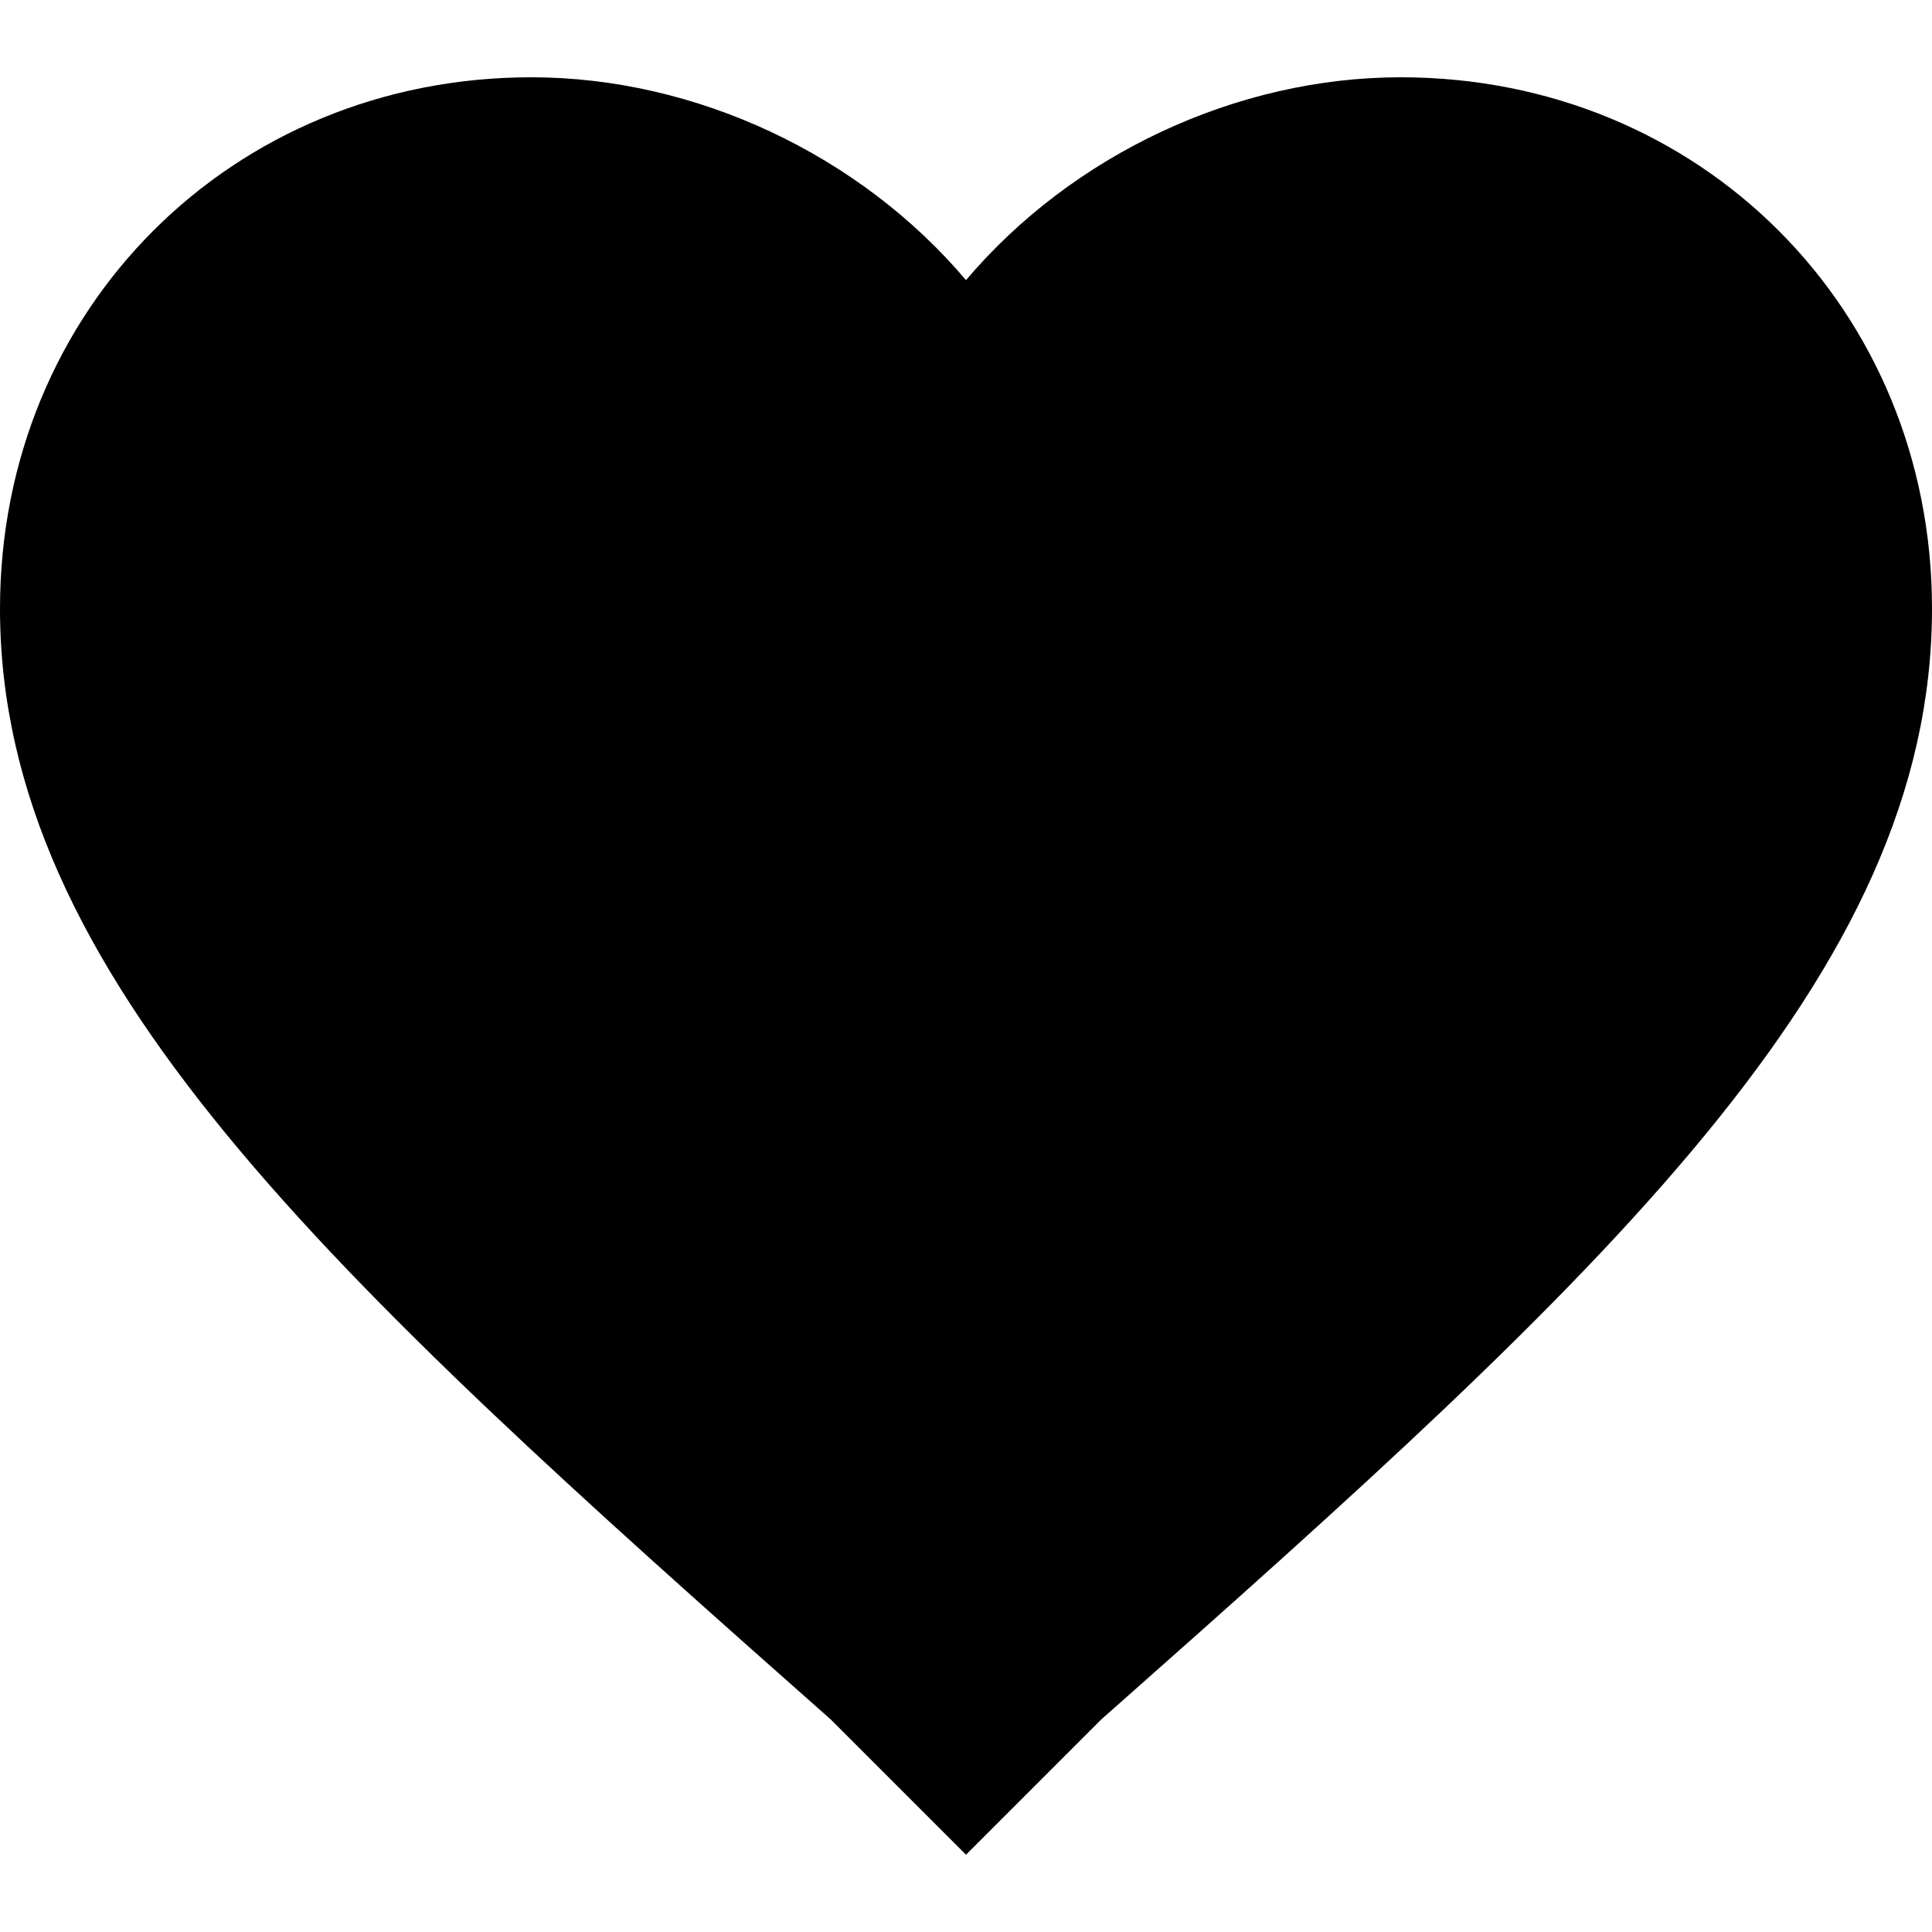
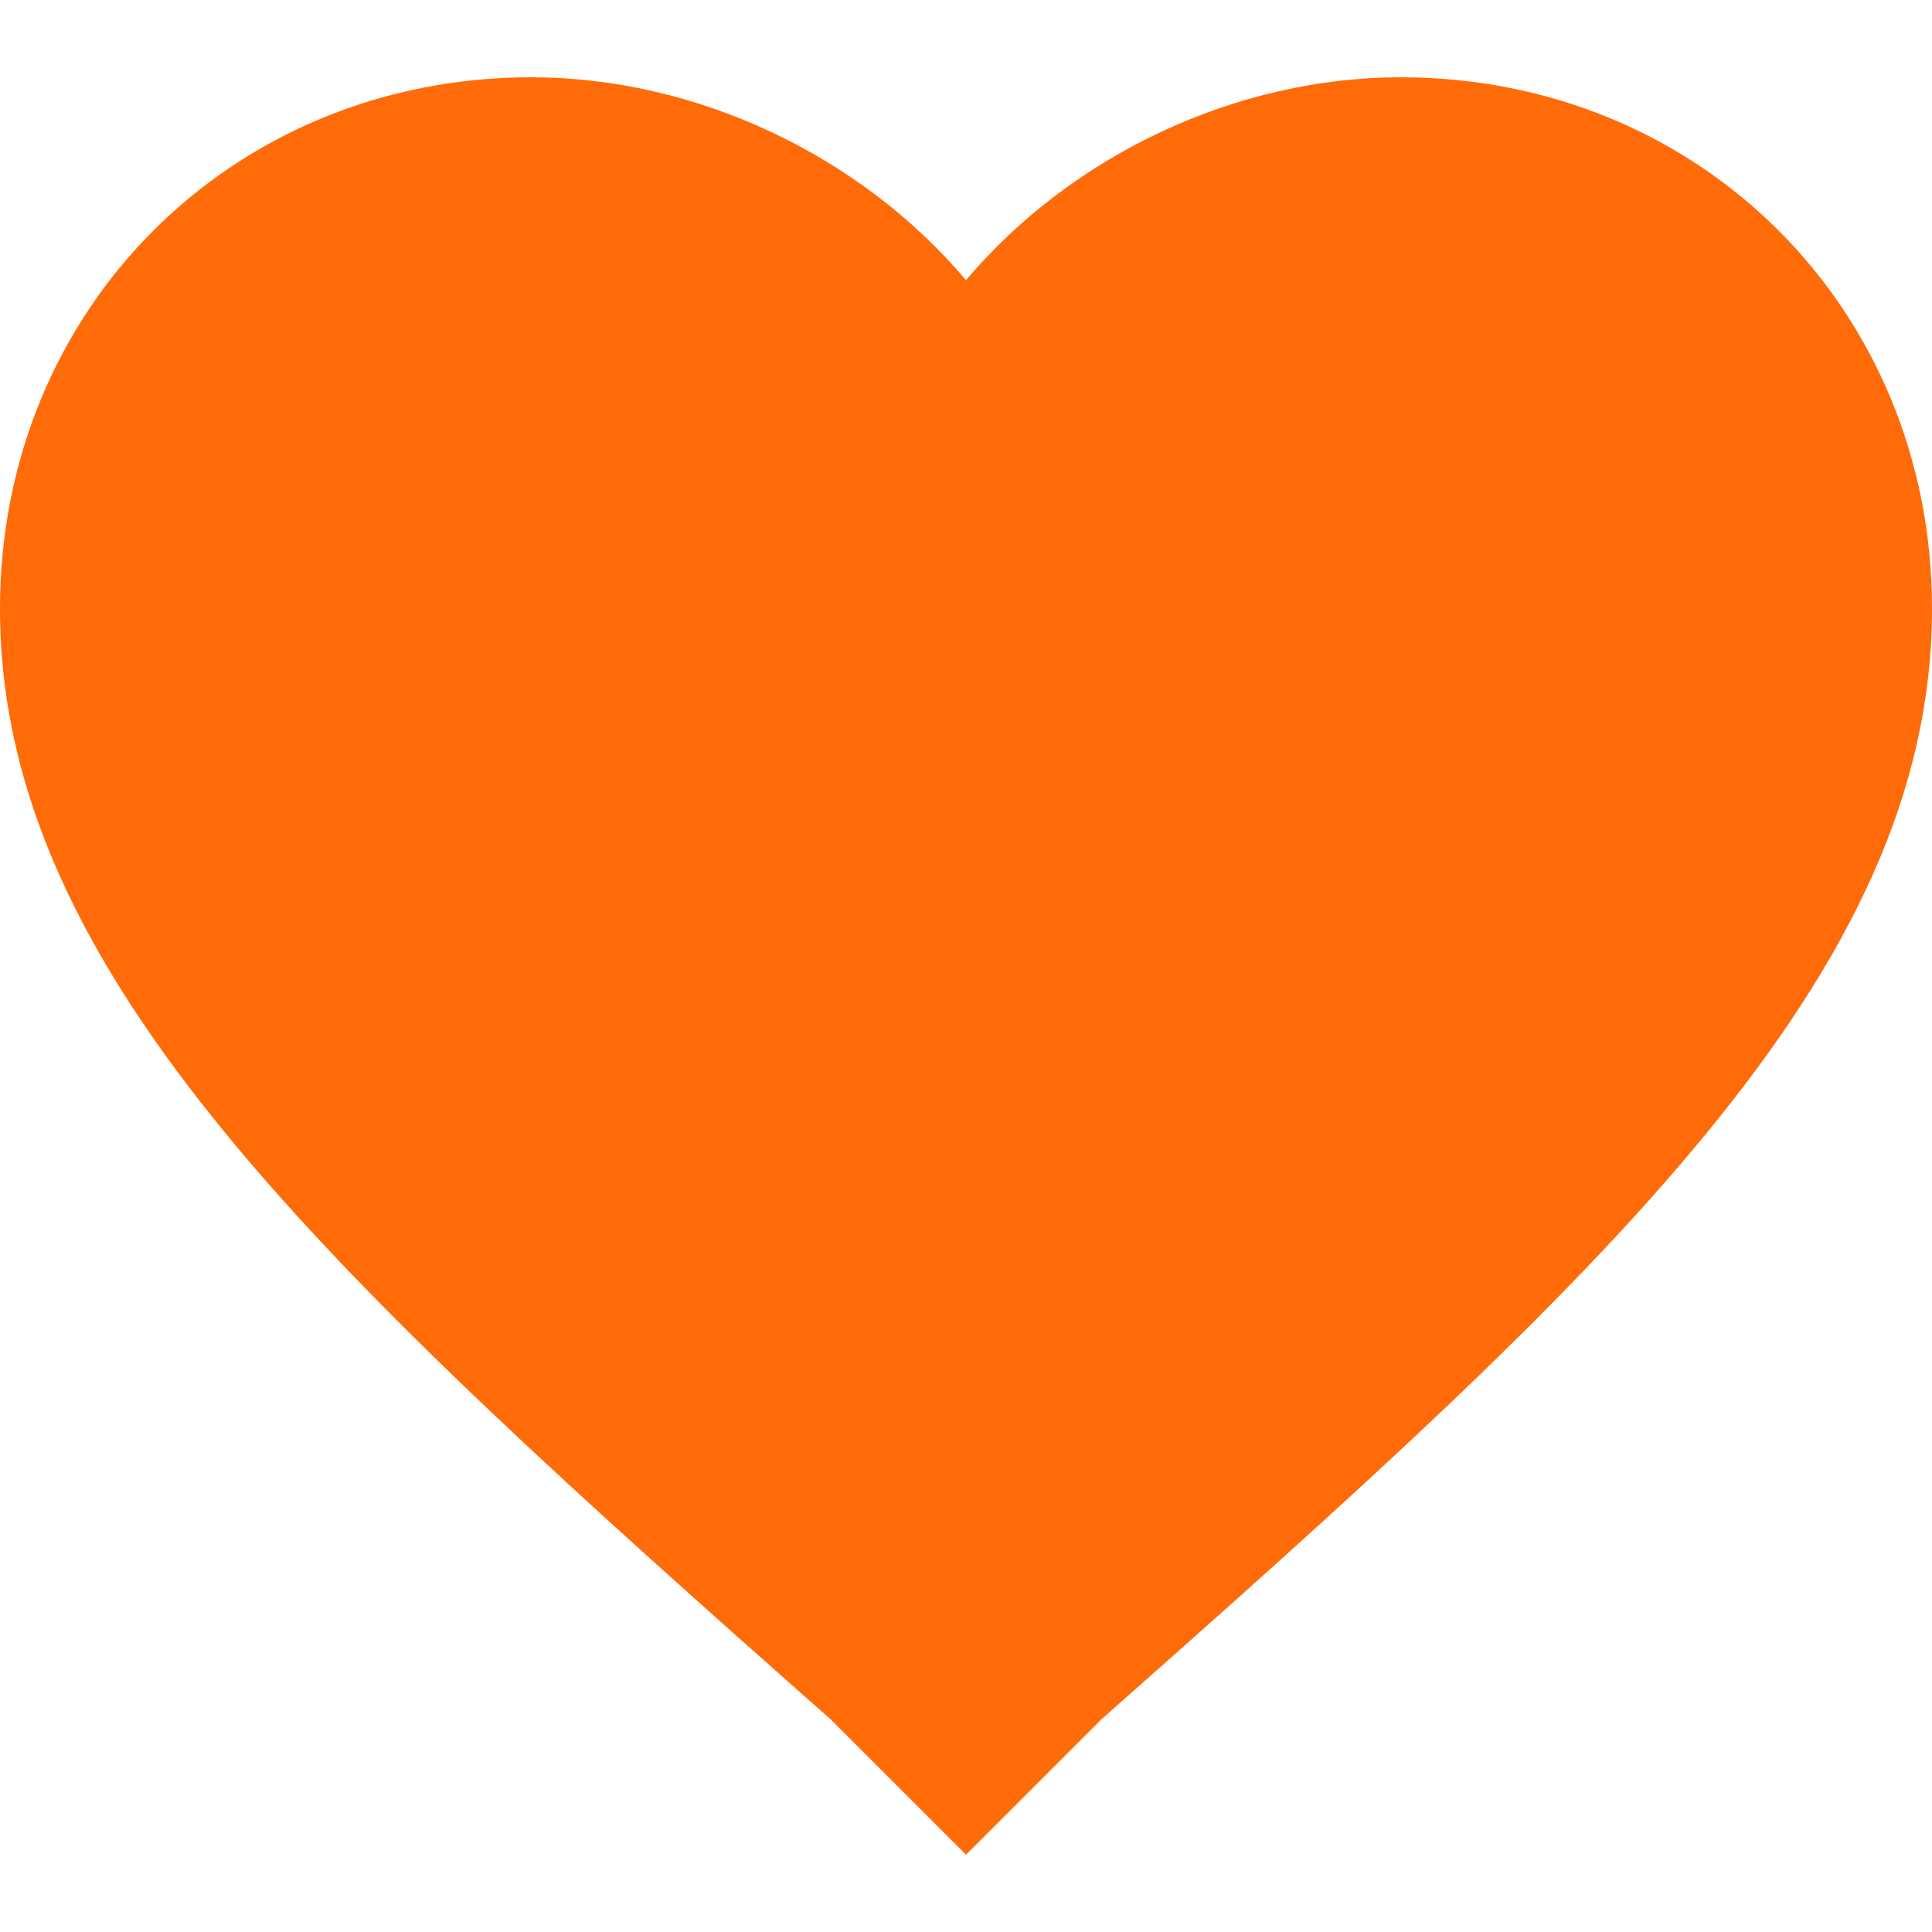
- <svg xmlns="http://www.w3.org/2000/svg" version="1.1" id="Capa_1" x="0px" y="0px" width="510px" height="510px" viewBox="0 0 510 510" style="enable-background:new 0 0 510 510;" xml:space="preserve">
+ <svg xmlns="http://www.w3.org/2000/svg" version="1.1" id="Capa_1" fill="rgb(255, 107, 8)" x="0px" y="0px" width="510px" height="510px" viewBox="0 0 510 510" style="enable-background:new 0 0 510 510;" xml:space="preserve">
  <g>
    <g id="favorite">
      <path d="M255,489.6l-35.7-35.7C86.7,336.6,0,257.55,0,160.65C0,81.6,61.2,20.4,140.25,20.4c43.35,0,86.7,20.4,114.75,53.55    C283.05,40.8,326.4,20.4,369.75,20.4C448.8,20.4,510,81.6,510,160.65c0,96.9-86.7,175.95-219.3,293.25L255,489.6z" />
    </g>
  </g>
  <g>
</g>
  <g>
</g>
  <g>
</g>
  <g>
</g>
  <g>
</g>
  <g>
</g>
  <g>
</g>
  <g>
</g>
  <g>
</g>
  <g>
</g>
  <g>
</g>
  <g>
</g>
  <g>
</g>
  <g>
</g>
  <g>
</g>
</svg>
